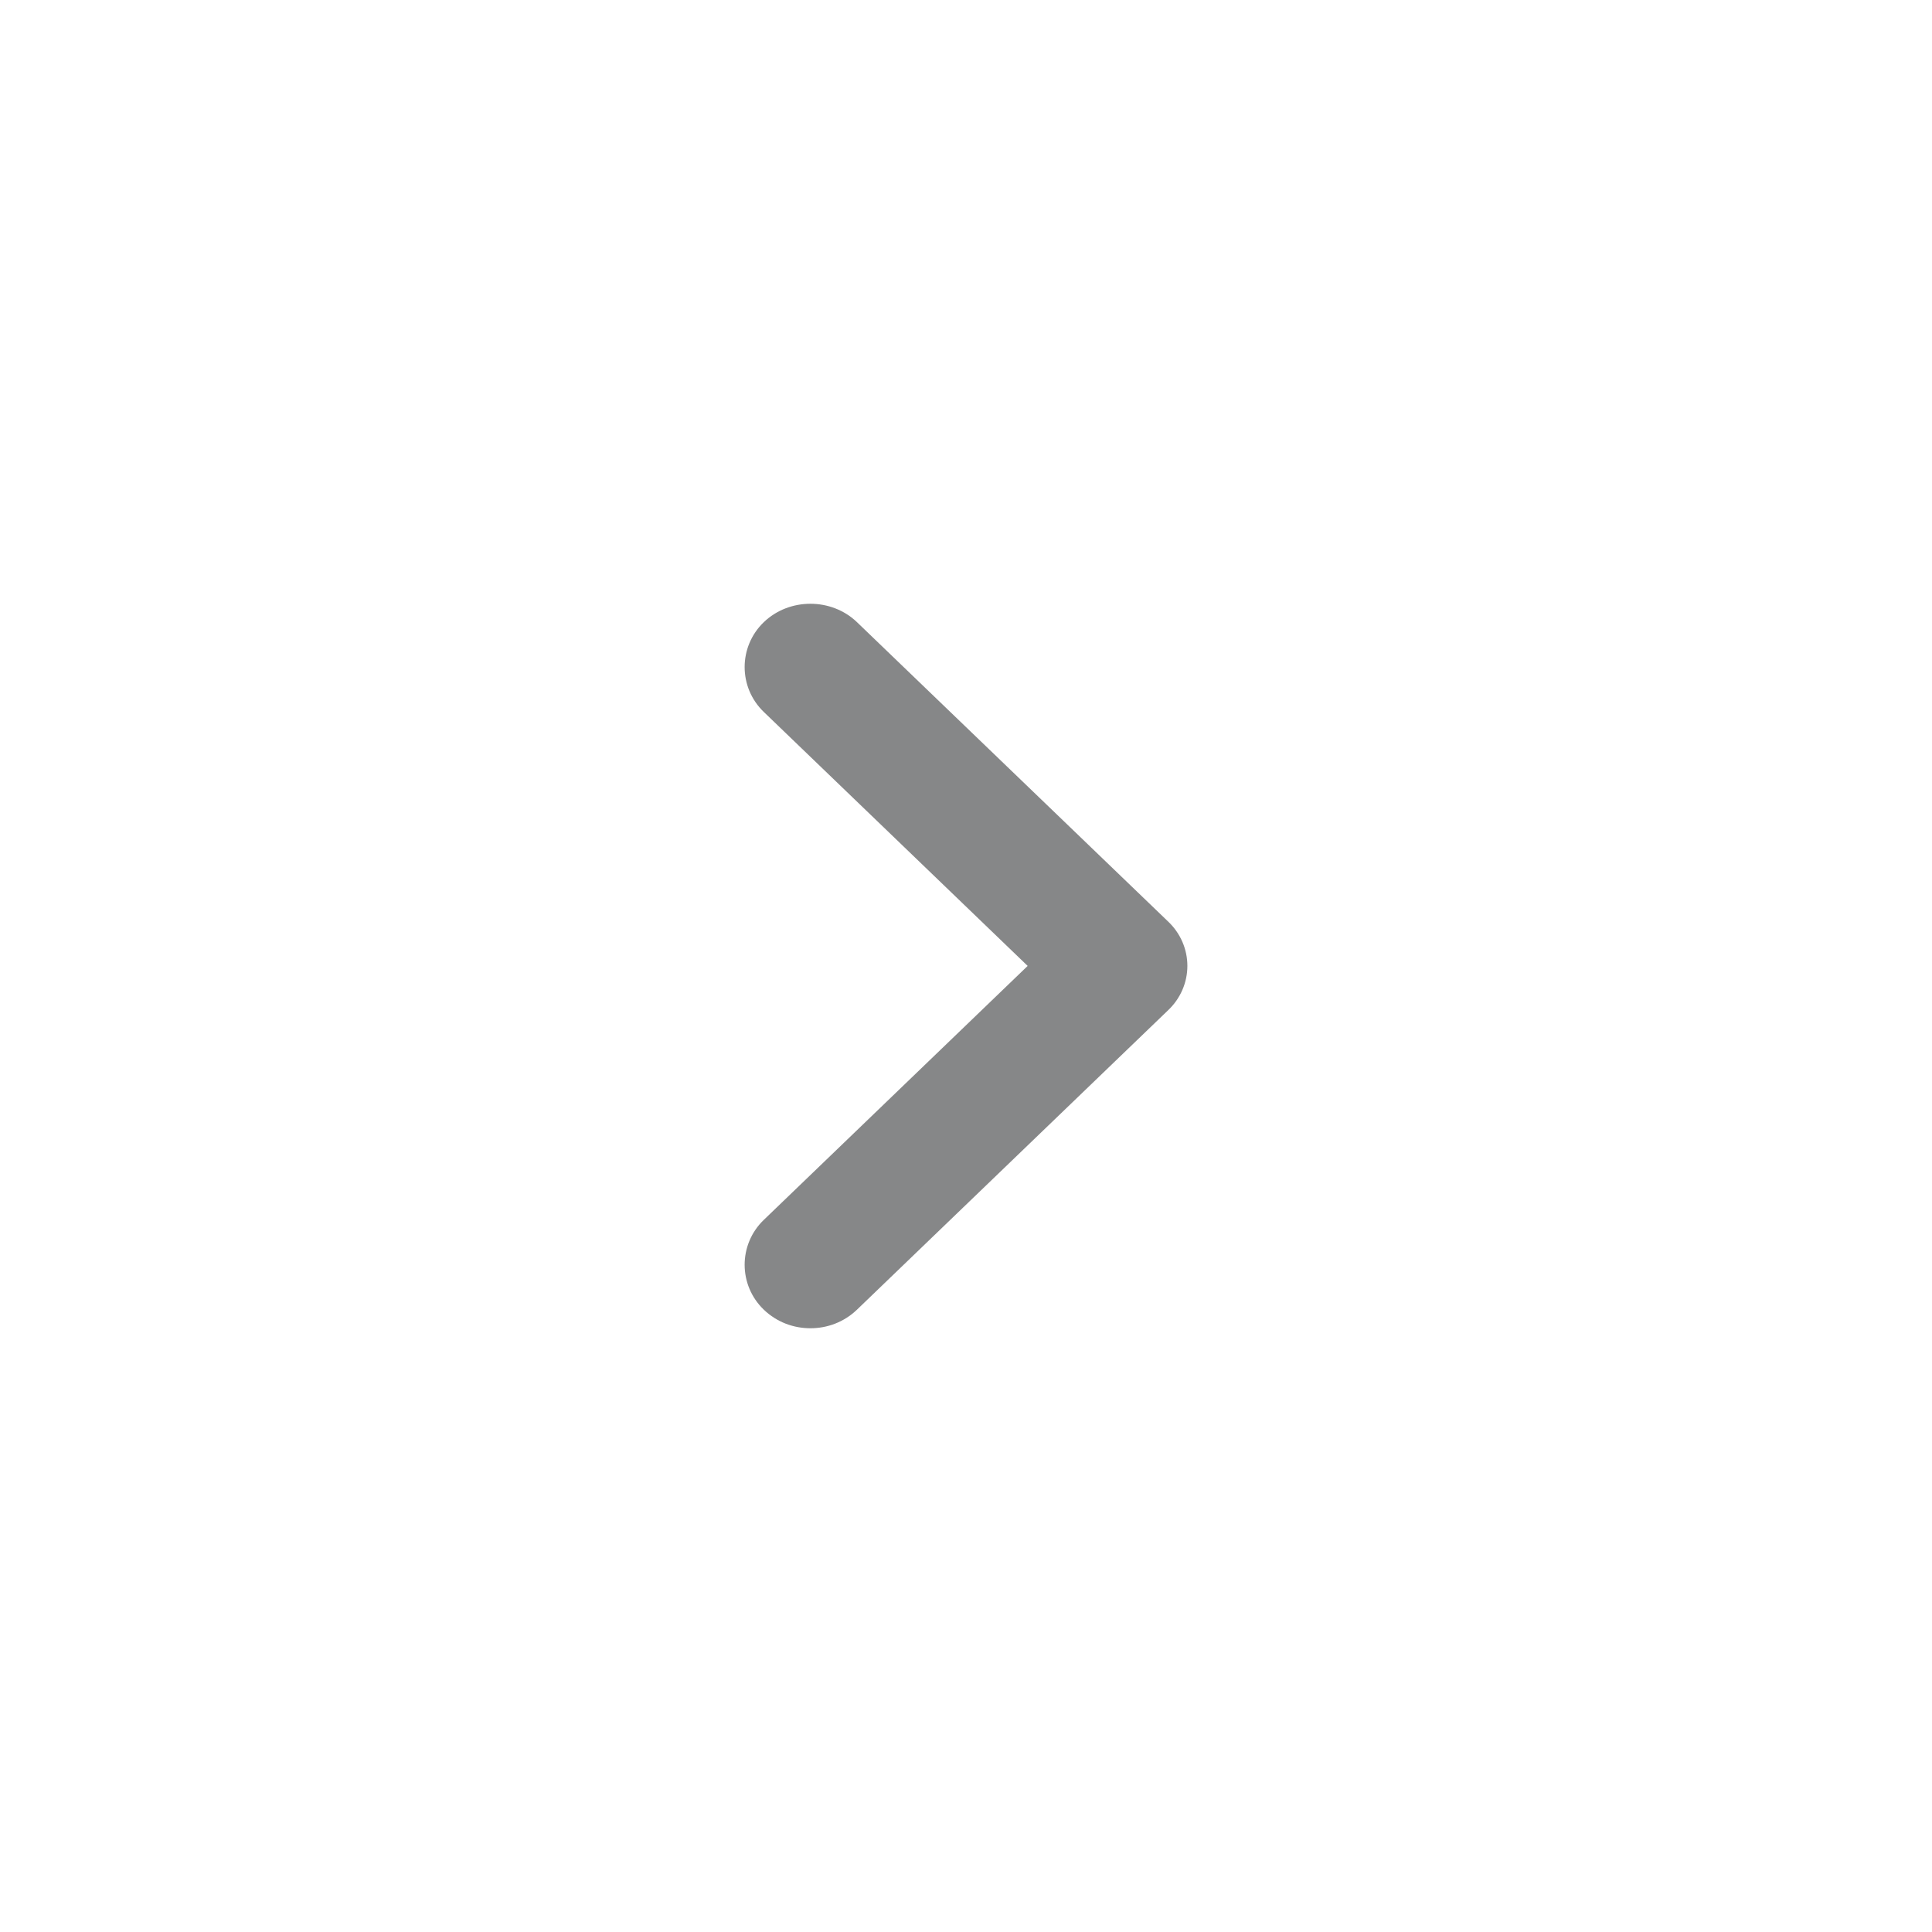
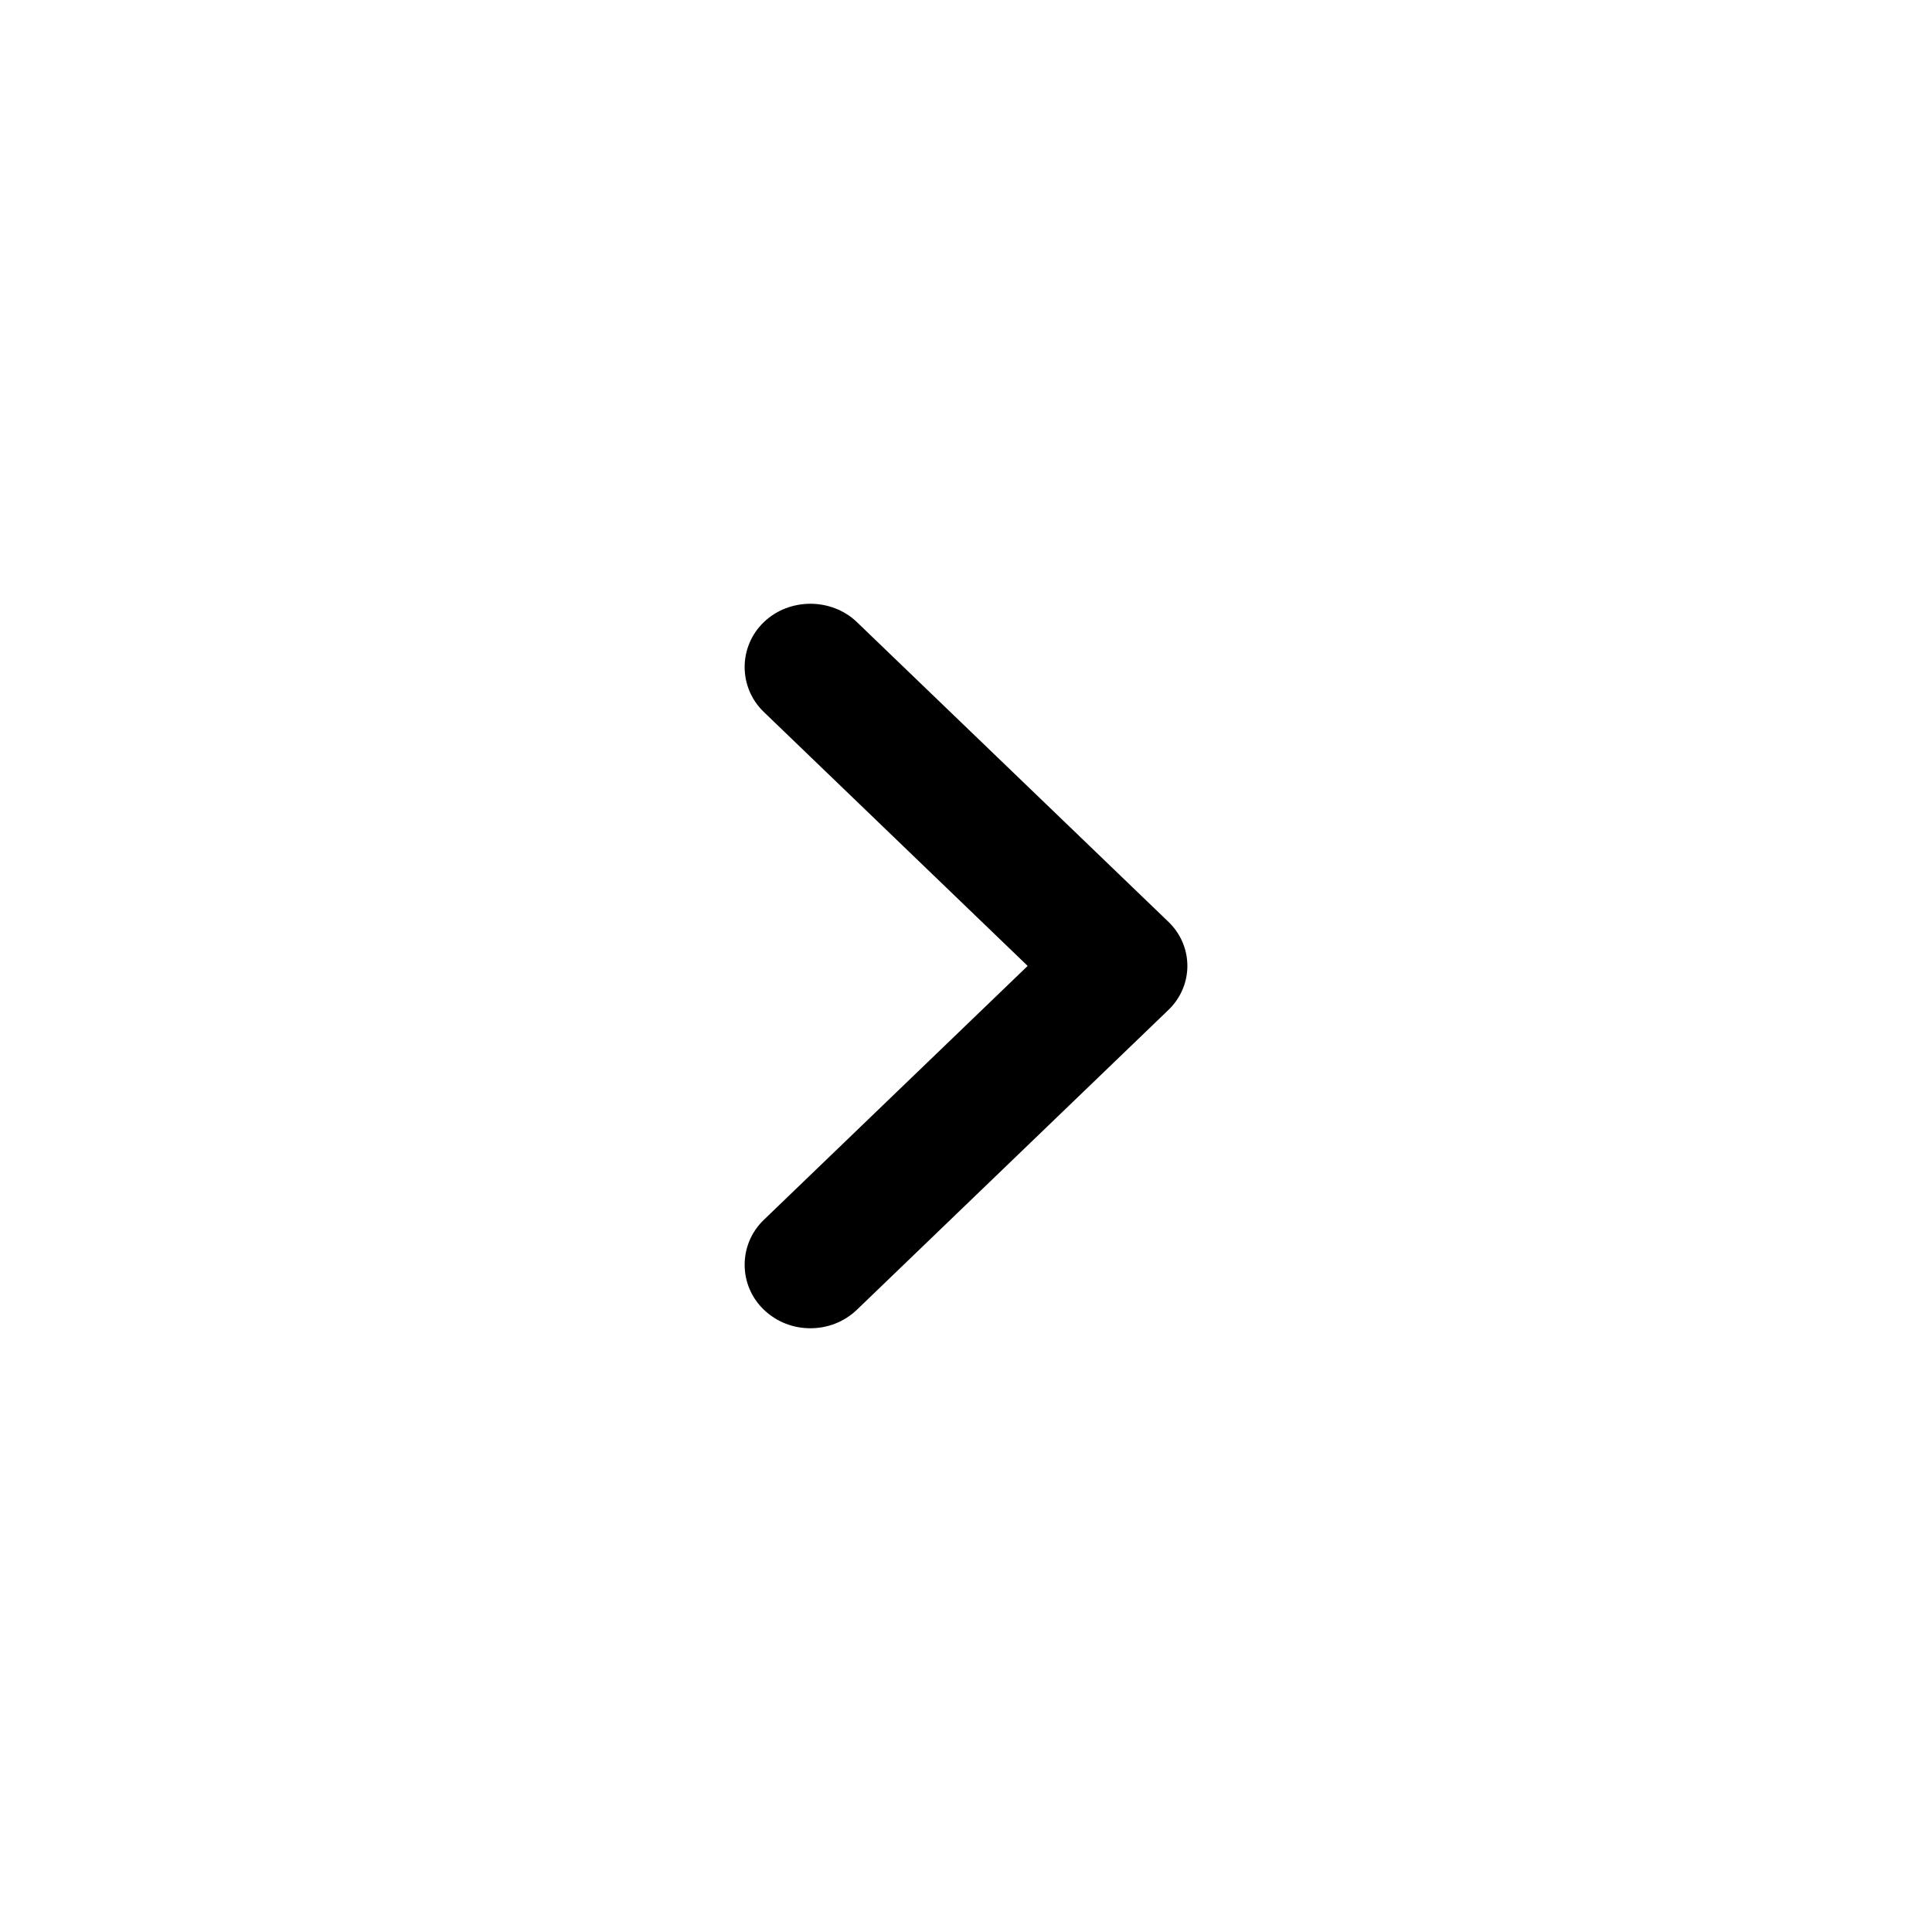
<svg xmlns="http://www.w3.org/2000/svg" width="24" height="24" viewBox="0 0 24 24" fill="none">
-   <g opacity="0.5">
-     <path d="M14.504 12.556L10.646 16.269C10.482 16.426 10.275 16.5 10.067 16.5C9.859 16.5 9.652 16.426 9.488 16.269C9.171 15.964 9.171 15.459 9.488 15.154L12.766 11.999L9.488 8.844C9.171 8.539 9.171 8.034 9.488 7.729C9.805 7.424 10.329 7.424 10.646 7.729L14.504 11.441C14.832 11.746 14.832 12.251 14.504 12.556Z" fill="#0E0F11" />
-   </g>
+   <path d="M14.504 12.556L10.646 16.269C10.482 16.426 10.275 16.5 10.067 16.5C9.859 16.5 9.652 16.426 9.488 16.269C9.171 15.964 9.171 15.459 9.488 15.154L12.766 11.999L9.488 8.844C9.171 8.539 9.171 8.034 9.488 7.729C9.805 7.424 10.329 7.424 10.646 7.729L14.504 11.441C14.832 11.746 14.832 12.251 14.504 12.556Z" fill="currentcolor" />
</svg>
